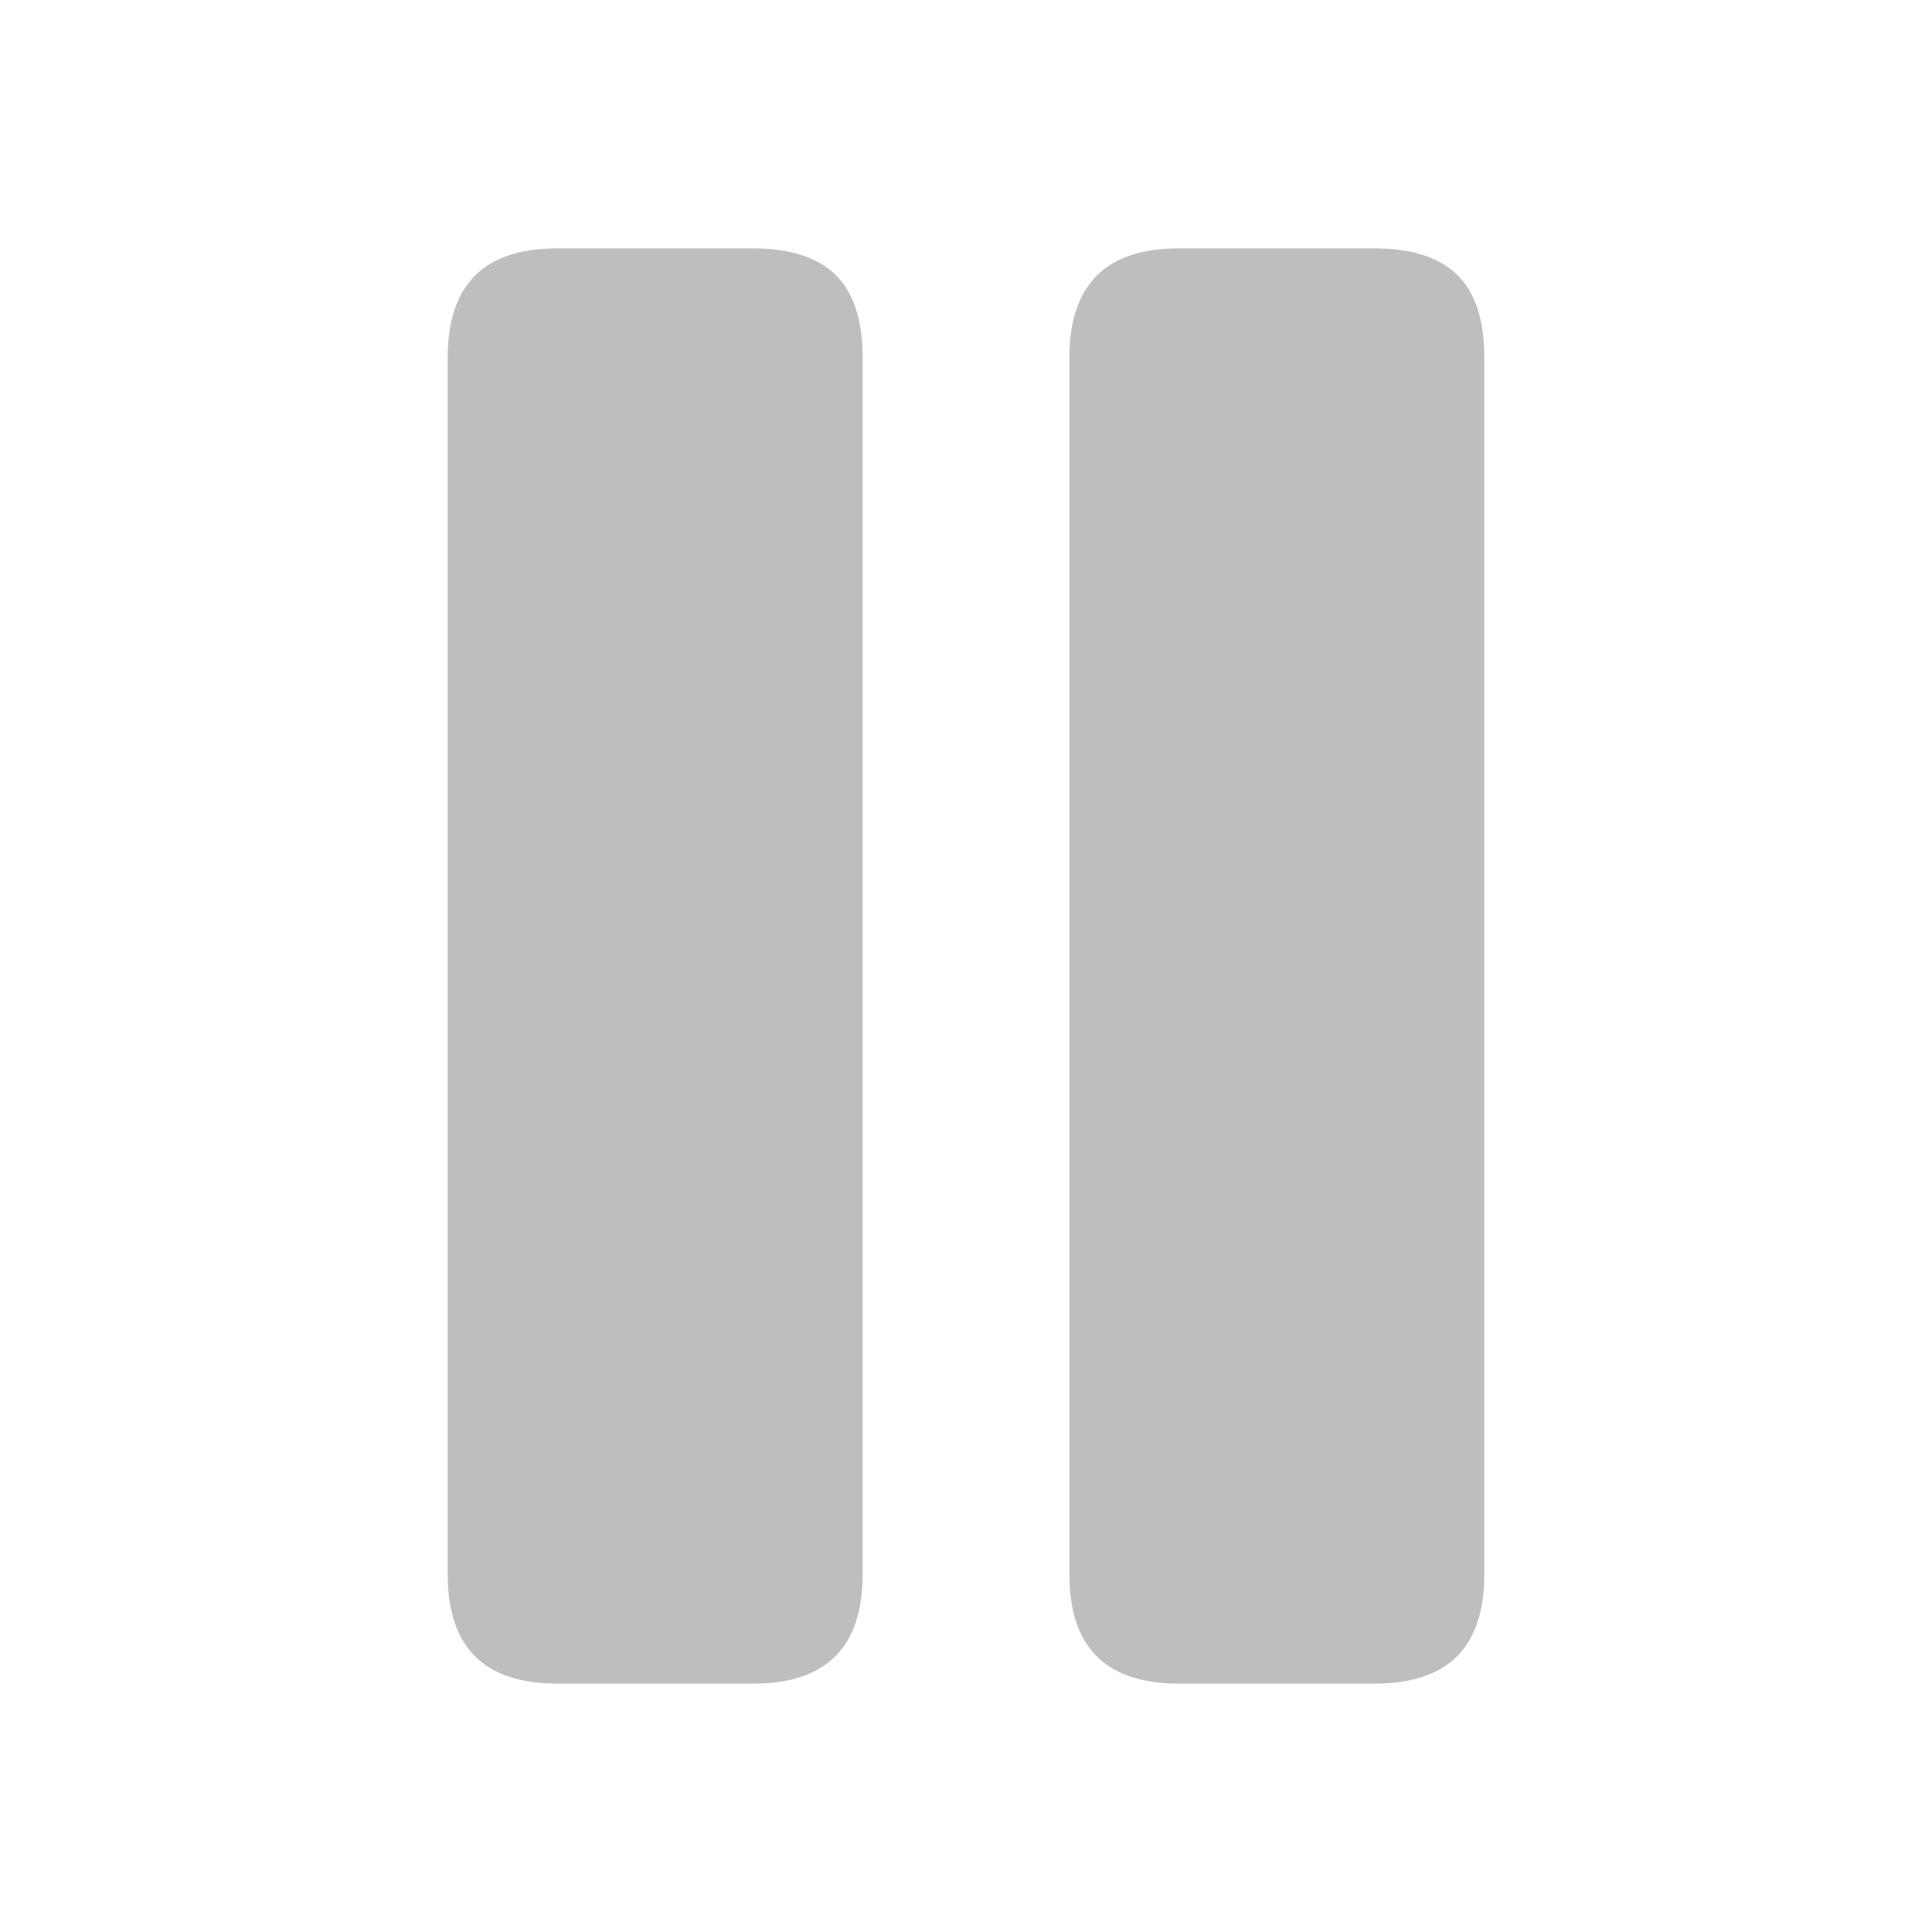
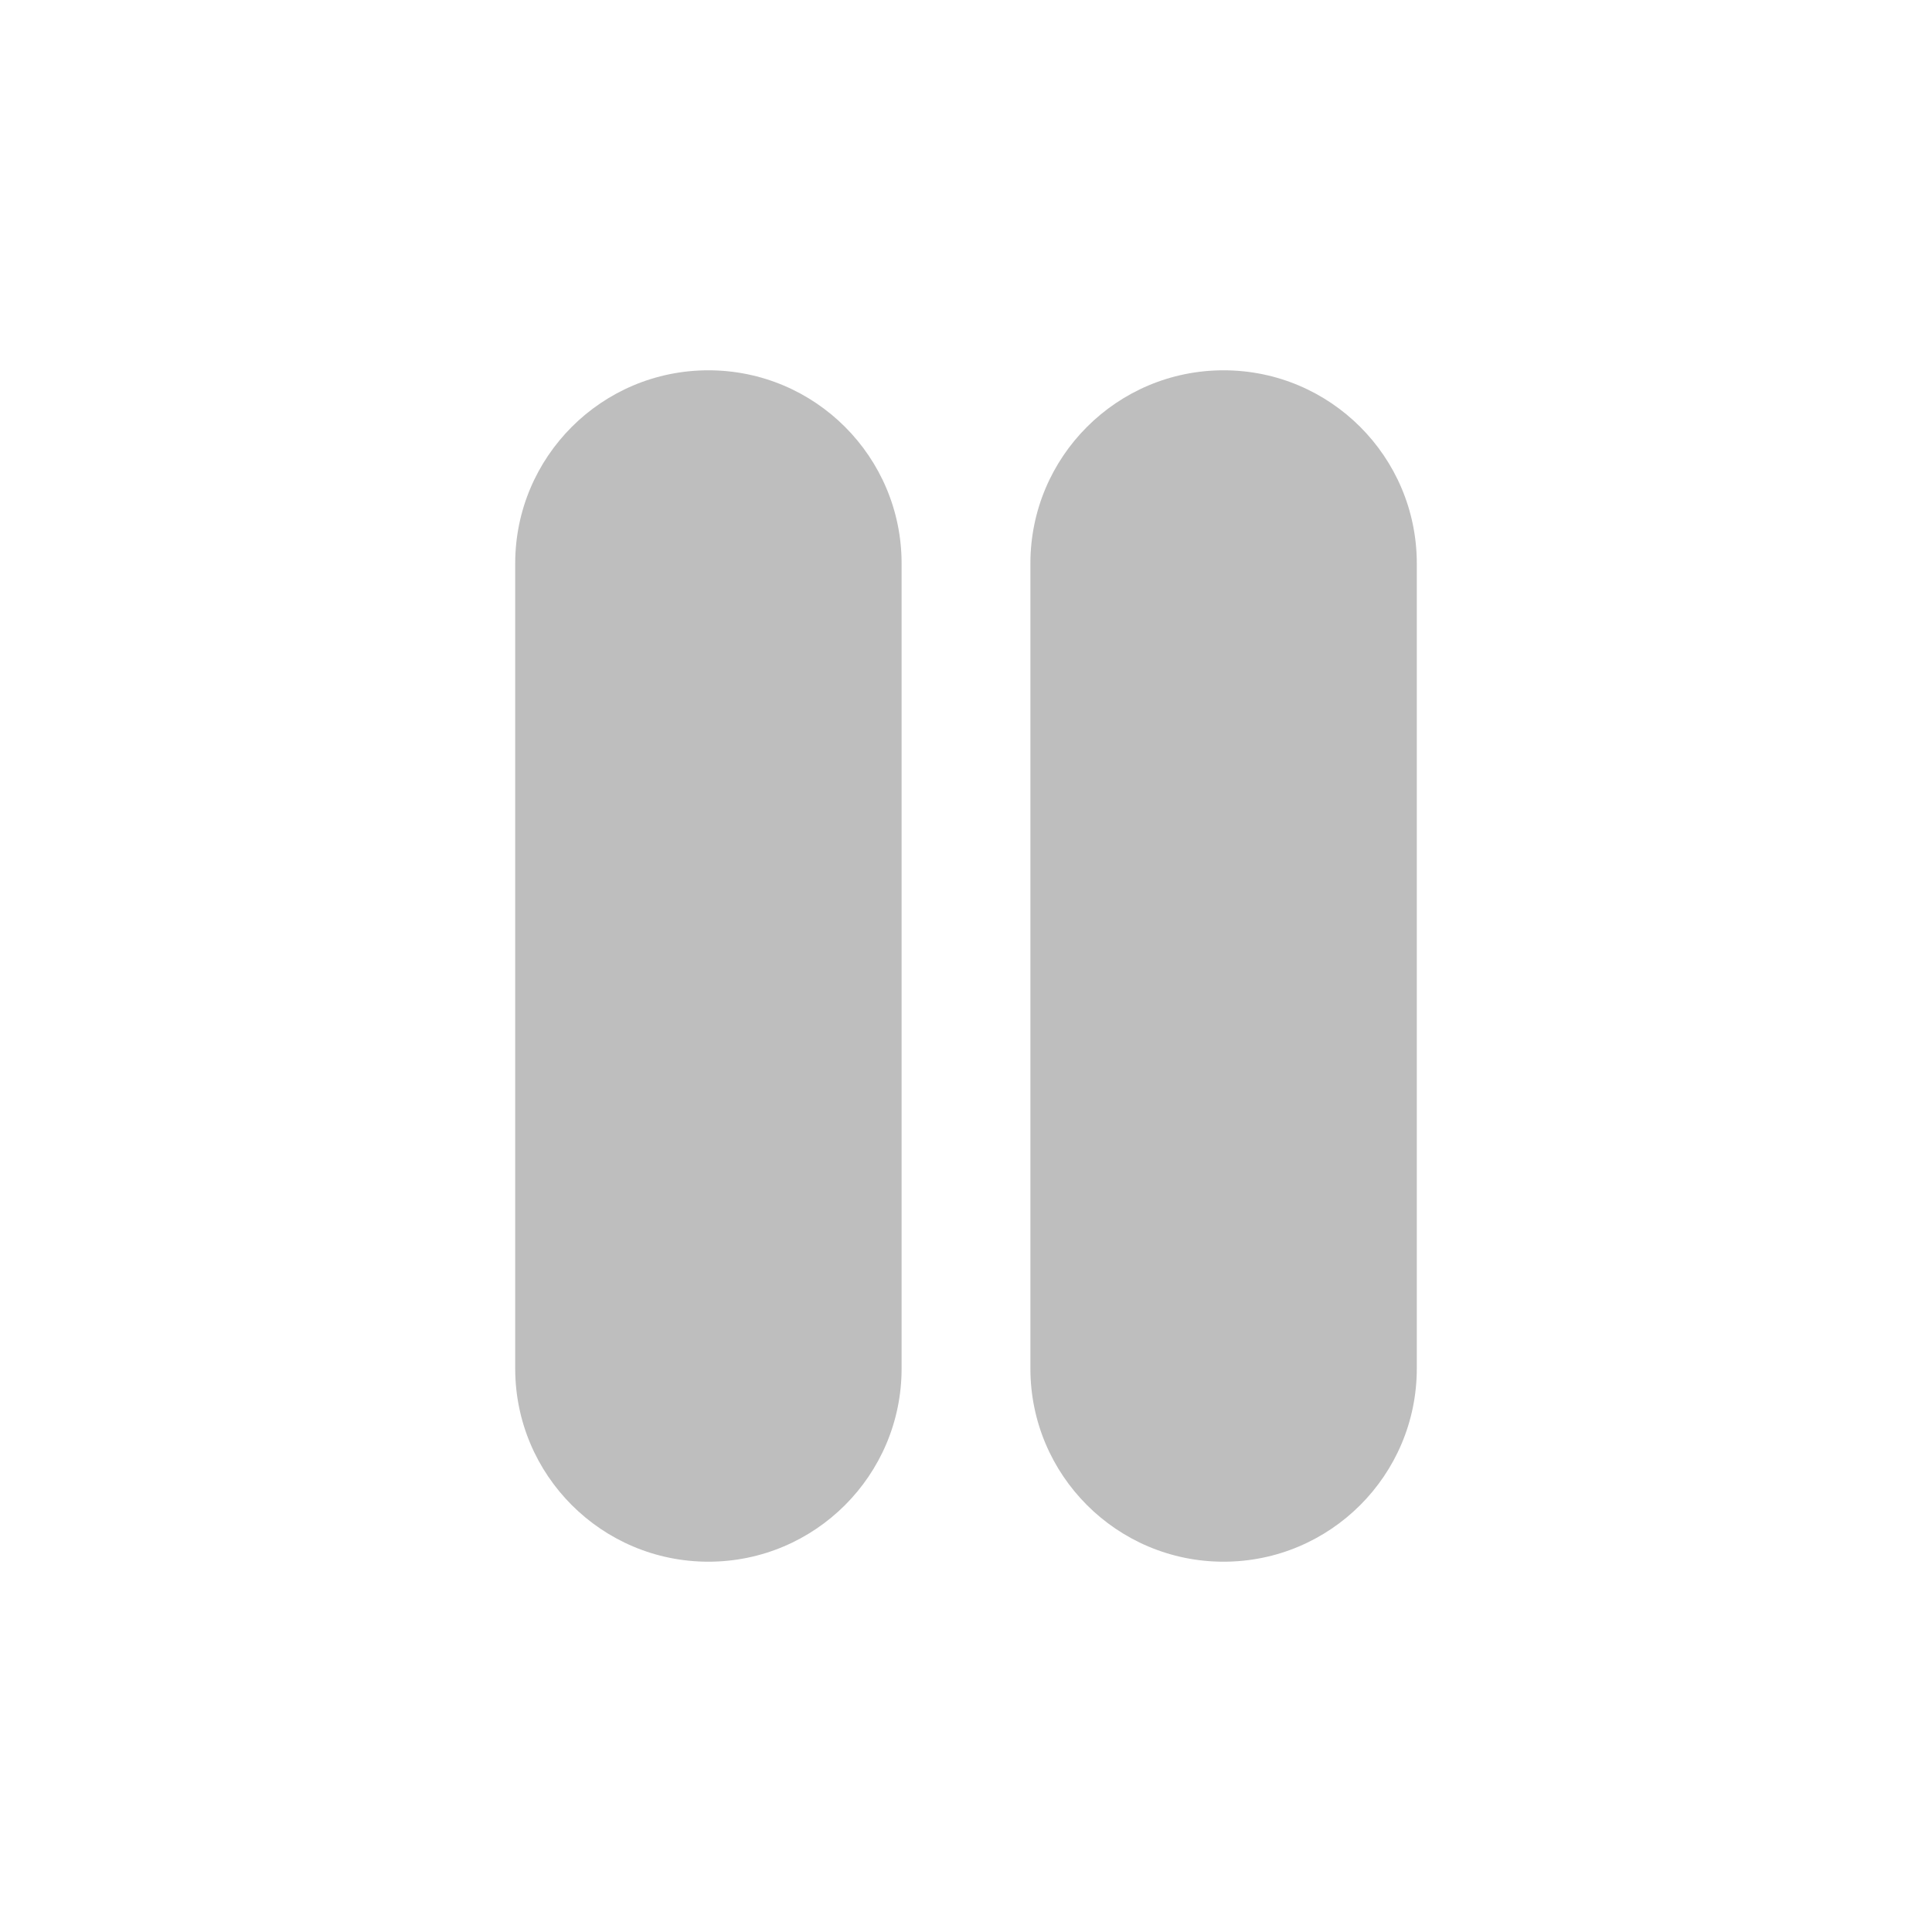
<svg xmlns="http://www.w3.org/2000/svg" width="24" height="24" viewBox="0 0 24 24">
-   <g transform="translate(2.7723,23.7031) scale(0.39459,-0.39459)">
-     <path fill="#bebebe" fill-rule="nonzero" d="M 10.506,7.068     Q 8.787,7.068 7.928,7.928     Q 7.068,8.787 7.068,10.506     L 7.068,48.812     Q 7.068,50.531 7.928,51.391     Q 8.787,52.25 10.506,52.25     L 16.693,52.25     Q 18.412,52.25 19.271,51.423     Q 20.131,50.596 20.131,48.812     L 20.131,10.506     Q 20.131,8.787 19.271,7.928     Q 18.412,7.068 16.693,7.068     Z     M 30.078,7.068     Q 28.359,7.068 27.5,7.928     Q 26.641,8.787 26.641,10.506     L 26.641,48.812     Q 26.641,50.531 27.5,51.391     Q 28.359,52.25 30.078,52.25     L 36.266,52.25     Q 37.984,52.25 38.844,51.423     Q 39.703,50.596 39.703,48.812     L 39.703,10.506     Q 39.703,8.787 38.844,7.928     Q 37.984,7.068 36.266,7.068     Z" />
-   </g>
+   <rect x="6.4" y="4.6" width="4.8" height="14.8" rx="2.4" fill="#bebebe" />
+   <rect x="12.8" y="4.6" width="4.8" height="14.8" rx="2.4" fill="#bebebe" />
</svg>
